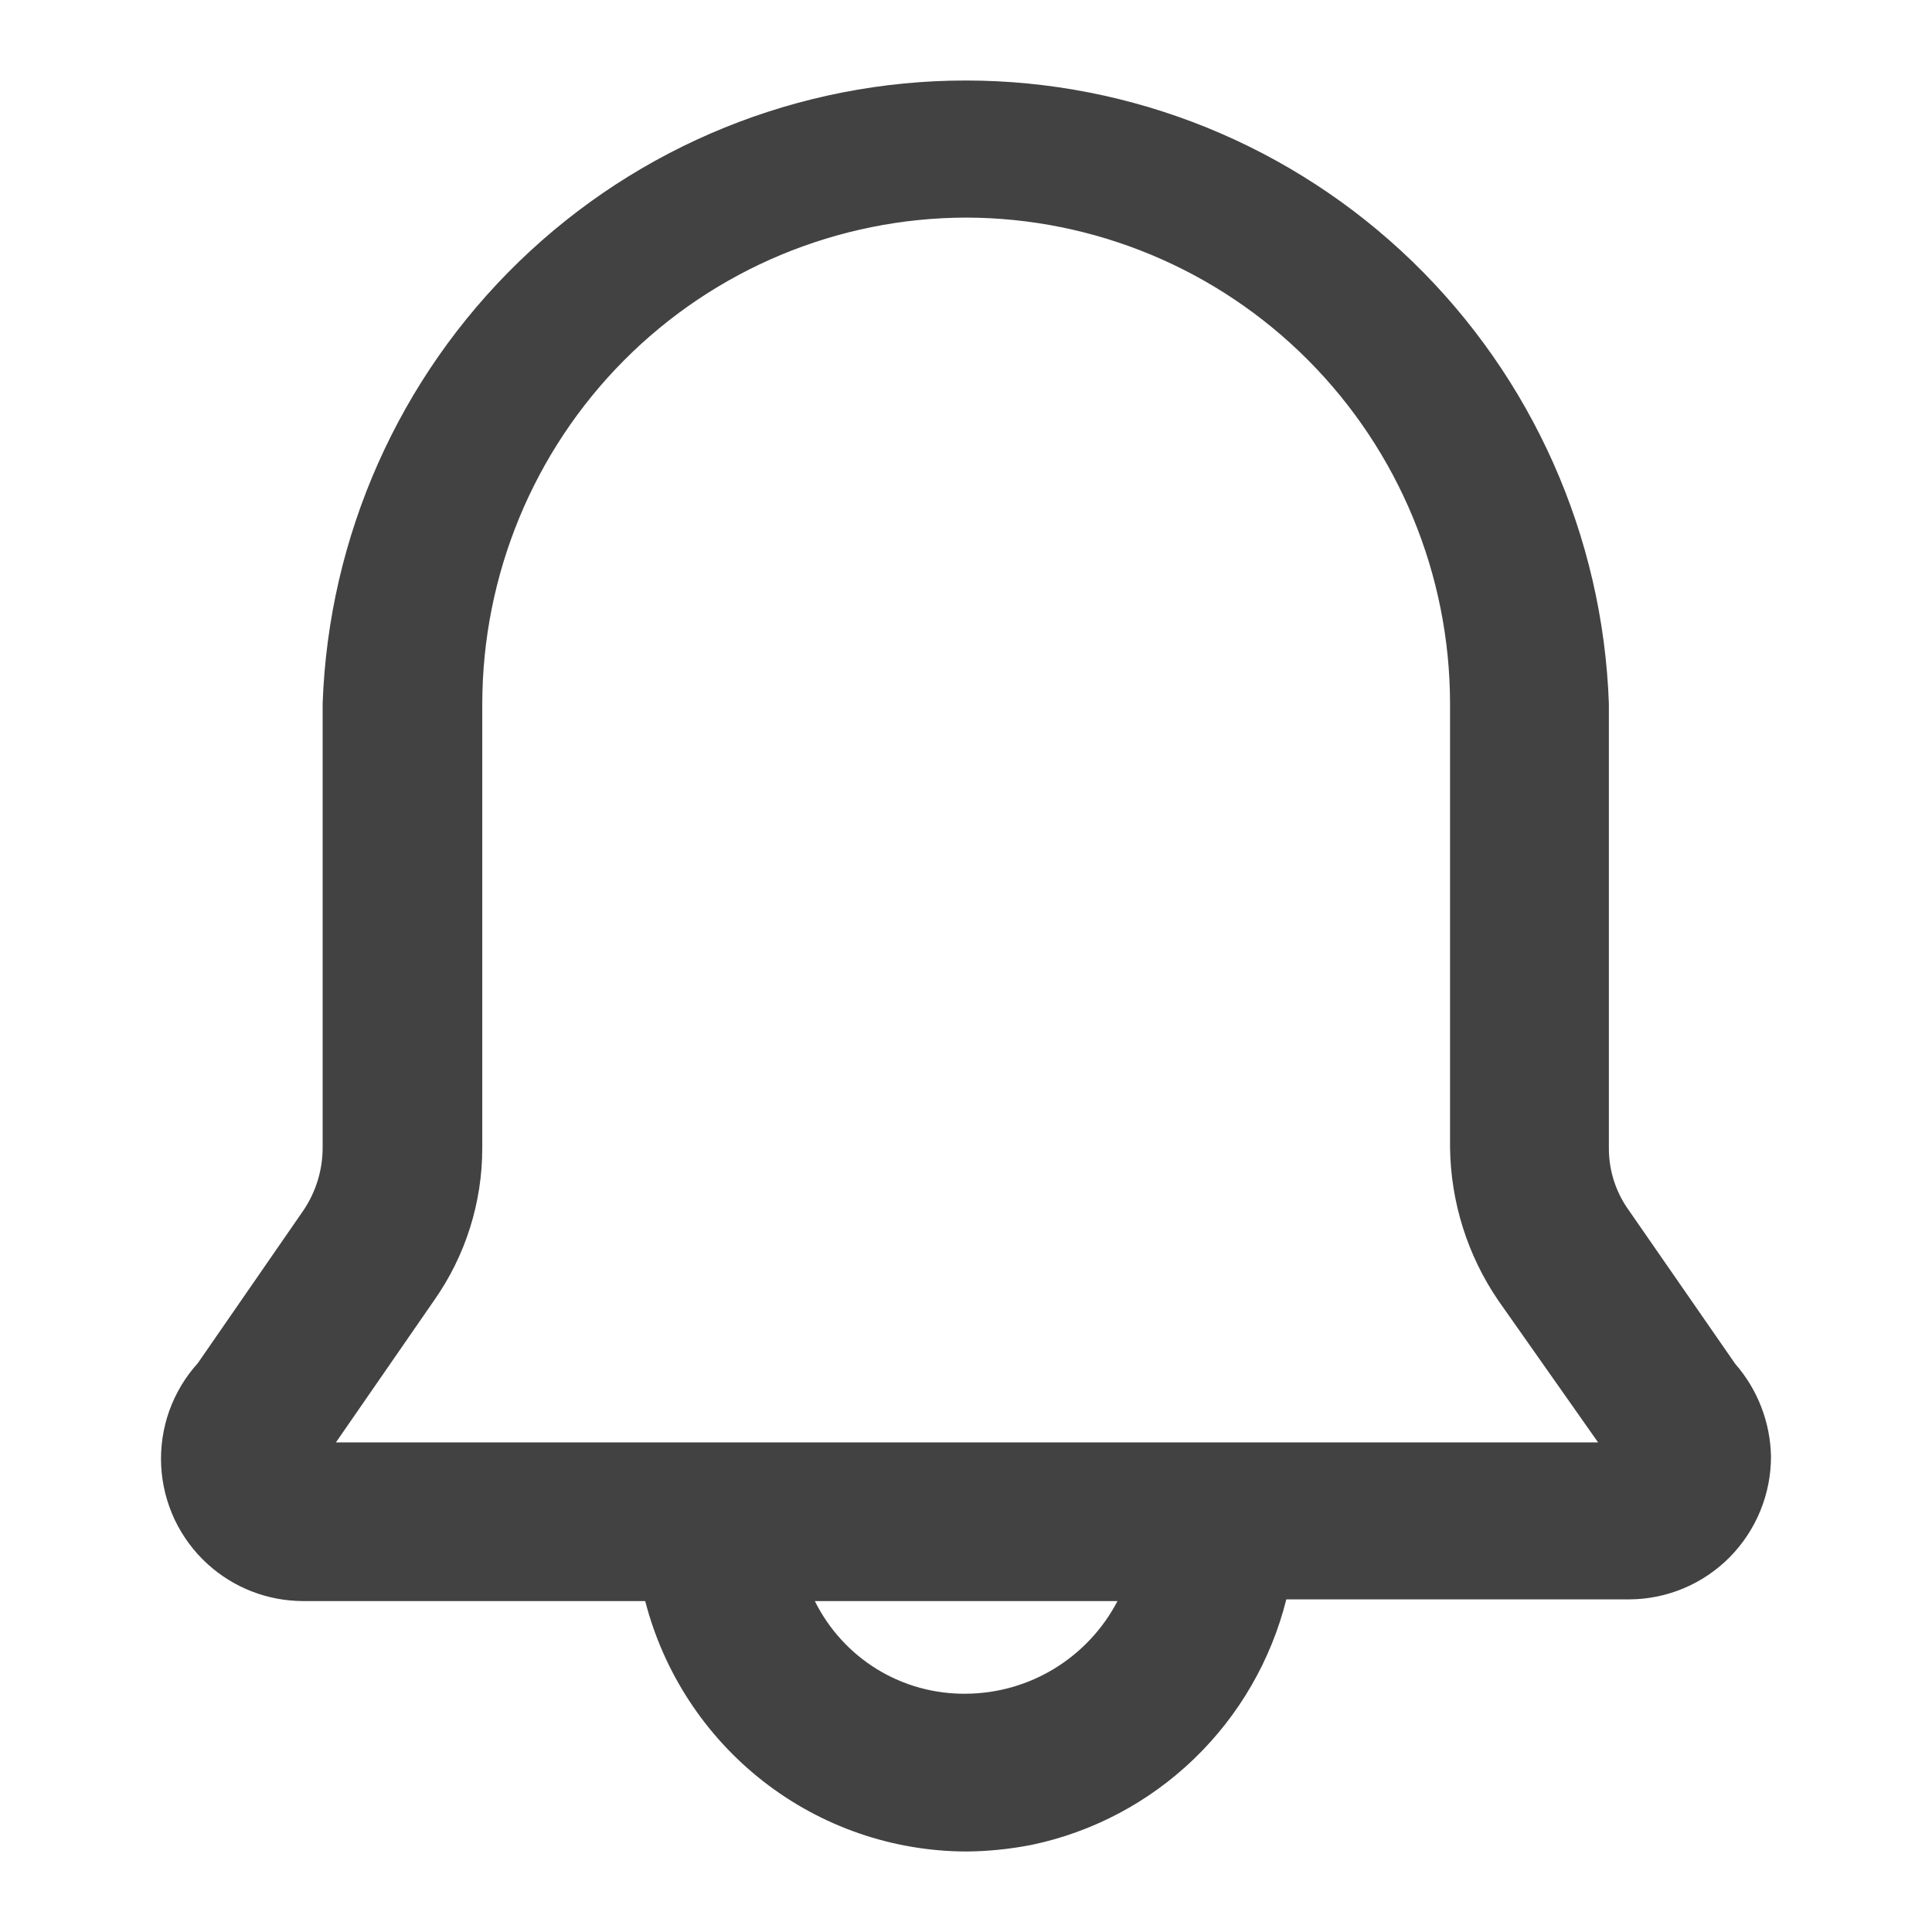
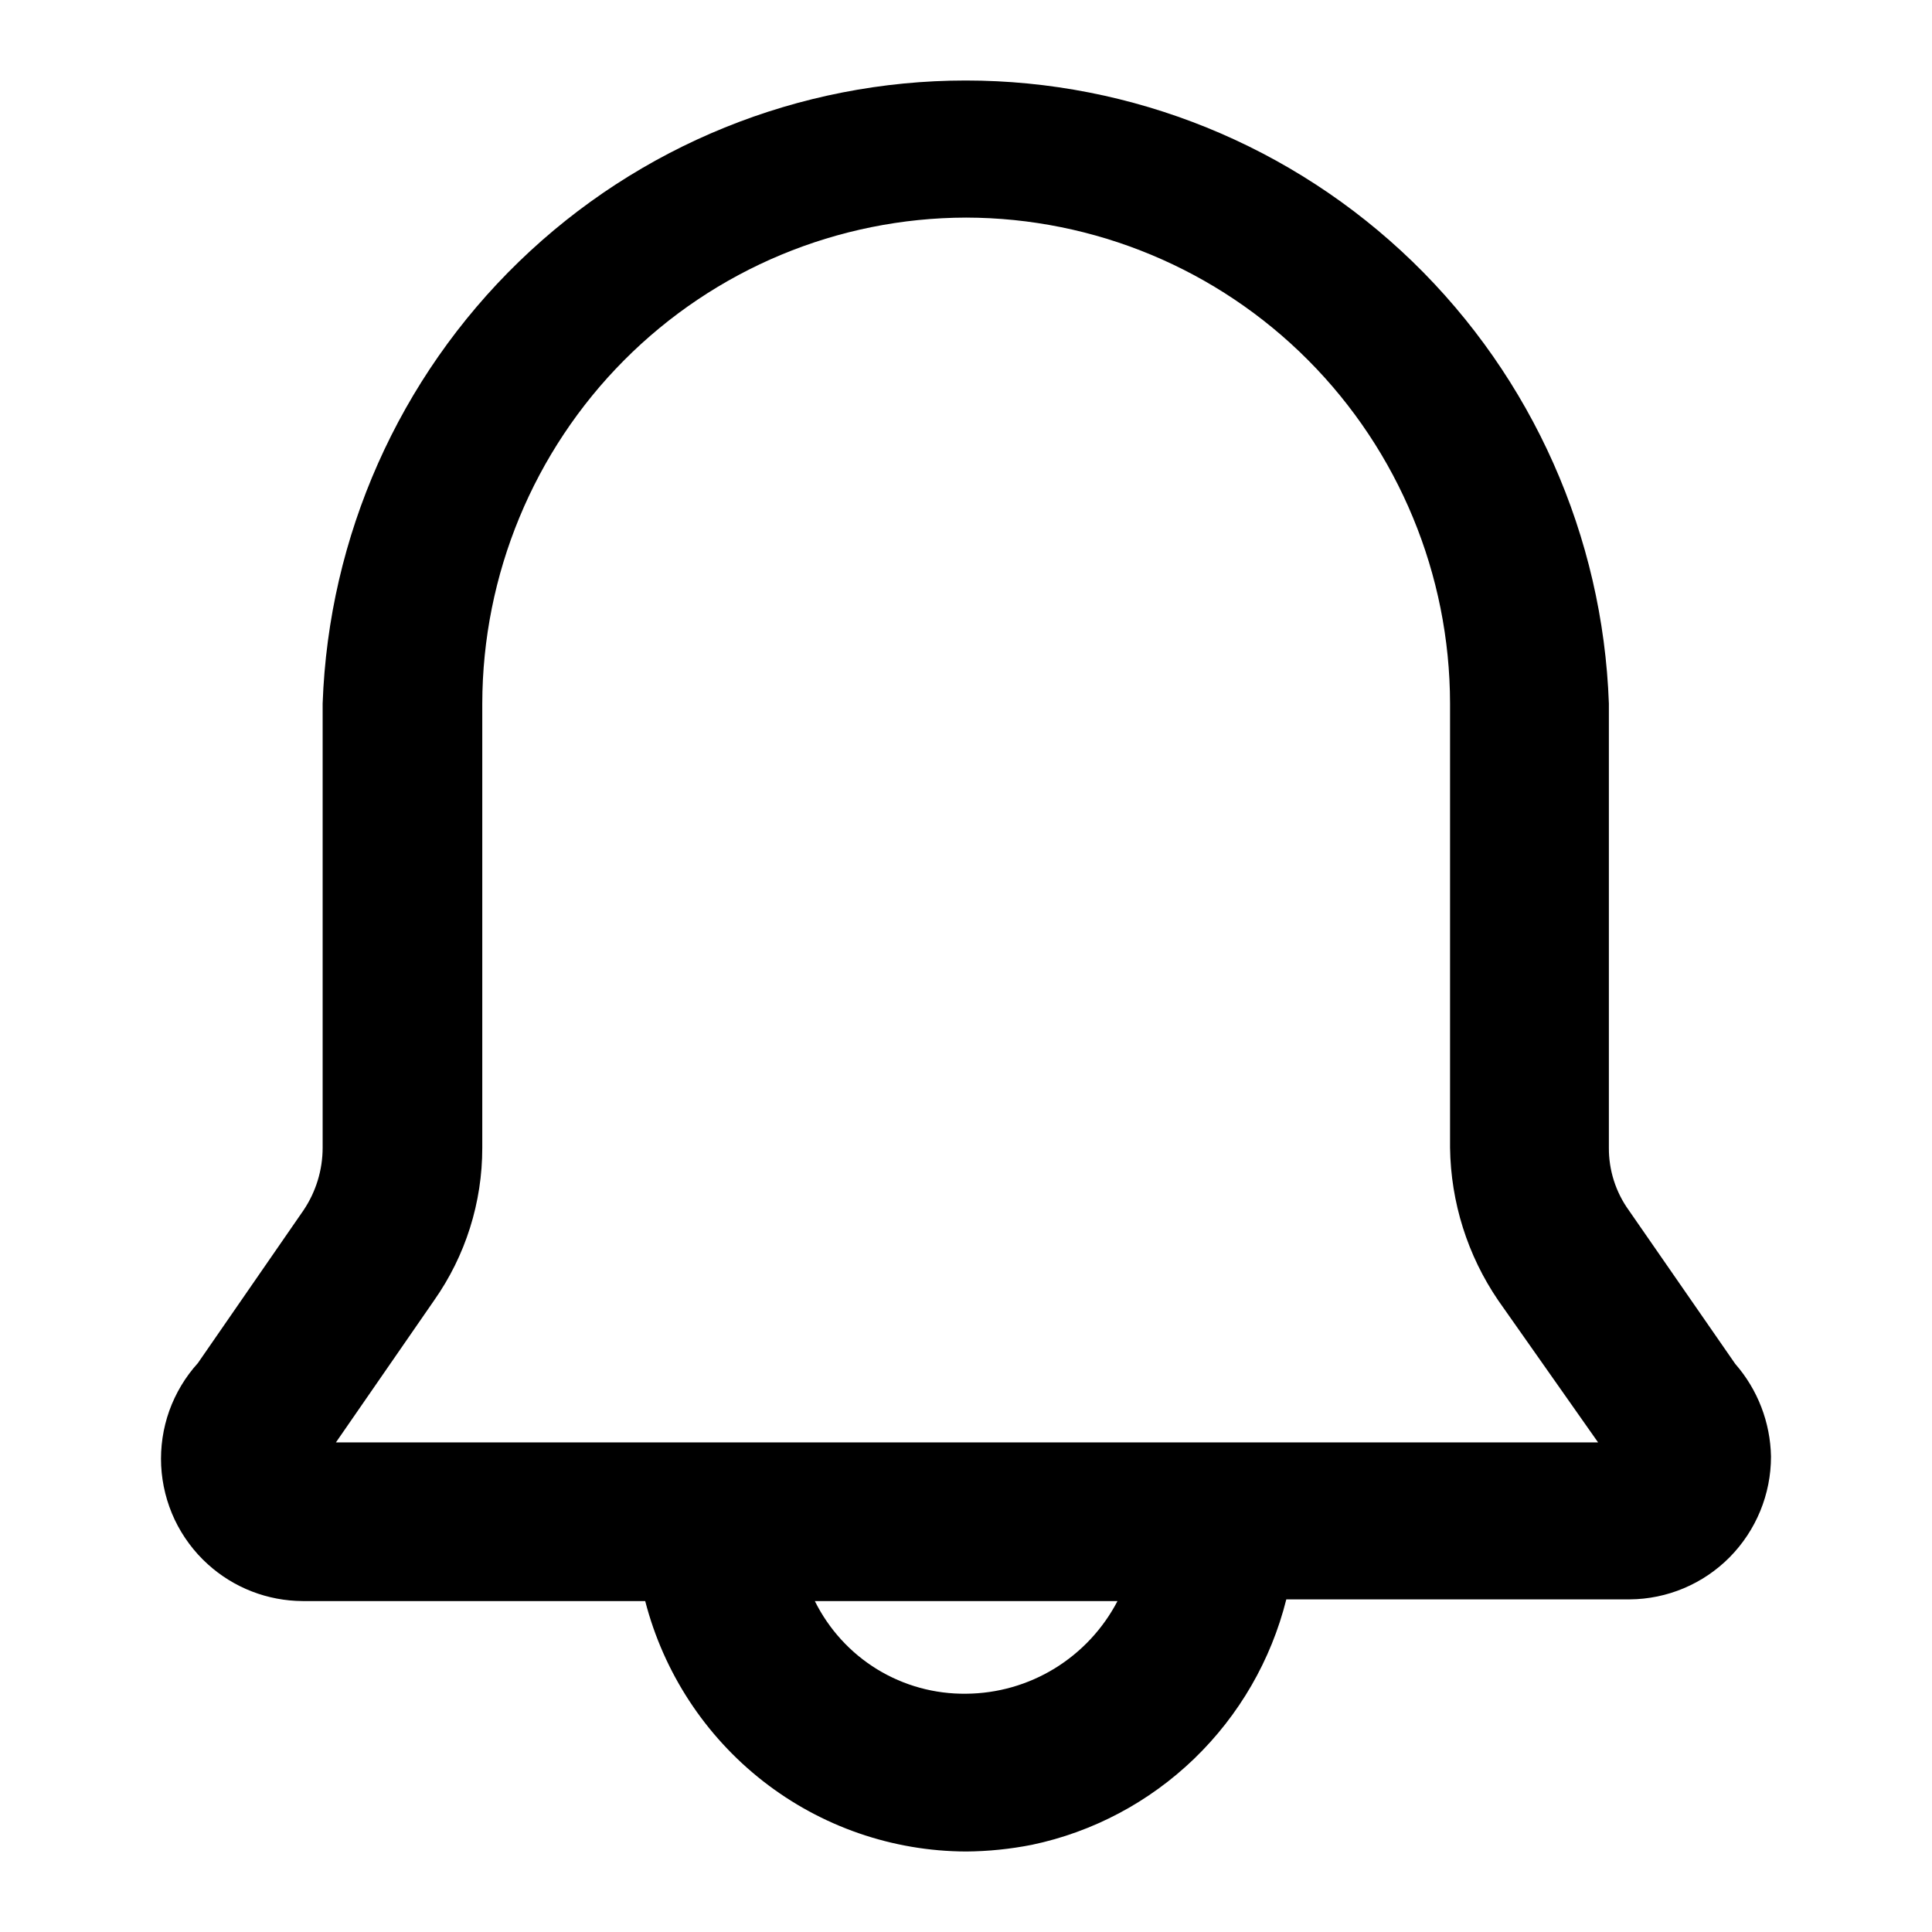
<svg xmlns="http://www.w3.org/2000/svg" width="24" height="24" viewBox="0 0 24 24" fill="none">
-   <path d="M21.556 16.943L20.234 15.035C20.071 14.809 19.984 14.536 19.986 14.257V8.739C19.912 6.661 19.037 4.694 17.547 3.25C16.057 1.807 14.067 1 11.997 1C9.926 1 7.937 1.807 6.447 3.25C4.956 4.694 4.082 6.661 4.008 8.739V14.257C4.008 14.534 3.925 14.805 3.77 15.035L2.458 16.933C2.302 17.105 2.182 17.306 2.103 17.525C2.025 17.744 1.991 17.976 2.002 18.208C2.014 18.441 2.071 18.668 2.17 18.878C2.27 19.088 2.41 19.277 2.582 19.432C2.905 19.725 3.325 19.887 3.76 19.889H8.015C8.244 20.777 8.759 21.564 9.48 22.127C10.201 22.69 11.088 22.997 12.002 23C12.276 22.998 12.549 22.97 12.818 22.917C13.576 22.758 14.275 22.387 14.834 21.848C15.393 21.309 15.79 20.623 15.979 19.868H20.244C20.711 19.865 21.157 19.677 21.486 19.345C21.815 19.012 22 18.563 22 18.094C21.992 17.67 21.835 17.262 21.556 16.943ZM13.882 19.889C13.702 20.234 13.432 20.523 13.101 20.726C12.77 20.929 12.39 21.037 12.002 21.04C11.612 21.045 11.229 20.94 10.897 20.737C10.564 20.533 10.296 20.239 10.122 19.889H13.882ZM12.002 2.703C13.595 2.706 15.123 3.342 16.25 4.474C17.376 5.605 18.011 7.139 18.013 8.739V14.257C18.022 14.935 18.23 15.595 18.612 16.155L19.852 17.918H4.173L5.392 16.155C5.783 15.6 5.992 14.937 5.991 14.257V8.739C5.994 7.139 6.628 5.605 7.754 4.474C8.881 3.342 10.409 2.706 12.002 2.703Z" fill="#424242" />
+   <path d="M21.556 16.943L20.234 15.035C20.071 14.809 19.984 14.536 19.986 14.257V8.739C19.912 6.661 19.037 4.694 17.547 3.25C16.057 1.807 14.067 1 11.997 1C9.926 1 7.937 1.807 6.447 3.25C4.956 4.694 4.082 6.661 4.008 8.739V14.257C4.008 14.534 3.925 14.805 3.77 15.035L2.458 16.933C2.302 17.105 2.182 17.306 2.103 17.525C2.025 17.744 1.991 17.976 2.002 18.208C2.014 18.441 2.071 18.668 2.17 18.878C2.27 19.088 2.41 19.277 2.582 19.432C2.905 19.725 3.325 19.887 3.76 19.889H8.015C8.244 20.777 8.759 21.564 9.48 22.127C10.201 22.69 11.088 22.997 12.002 23C12.276 22.998 12.549 22.97 12.818 22.917C13.576 22.758 14.275 22.387 14.834 21.848C15.393 21.309 15.79 20.623 15.979 19.868H20.244C20.711 19.865 21.157 19.677 21.486 19.345C21.815 19.012 22 18.563 22 18.094C21.992 17.67 21.835 17.262 21.556 16.943ZM13.882 19.889C13.702 20.234 13.432 20.523 13.101 20.726C12.77 20.929 12.39 21.037 12.002 21.04C11.612 21.045 11.229 20.94 10.897 20.737C10.564 20.533 10.296 20.239 10.122 19.889H13.882ZM12.002 2.703C13.595 2.706 15.123 3.342 16.25 4.474C17.376 5.605 18.011 7.139 18.013 8.739V14.257C18.022 14.935 18.23 15.595 18.612 16.155L19.852 17.918H4.173L5.392 16.155C5.783 15.6 5.992 14.937 5.991 14.257V8.739C5.994 7.139 6.628 5.605 7.754 4.474C8.881 3.342 10.409 2.706 12.002 2.703Z" fill="black" />
</svg>
